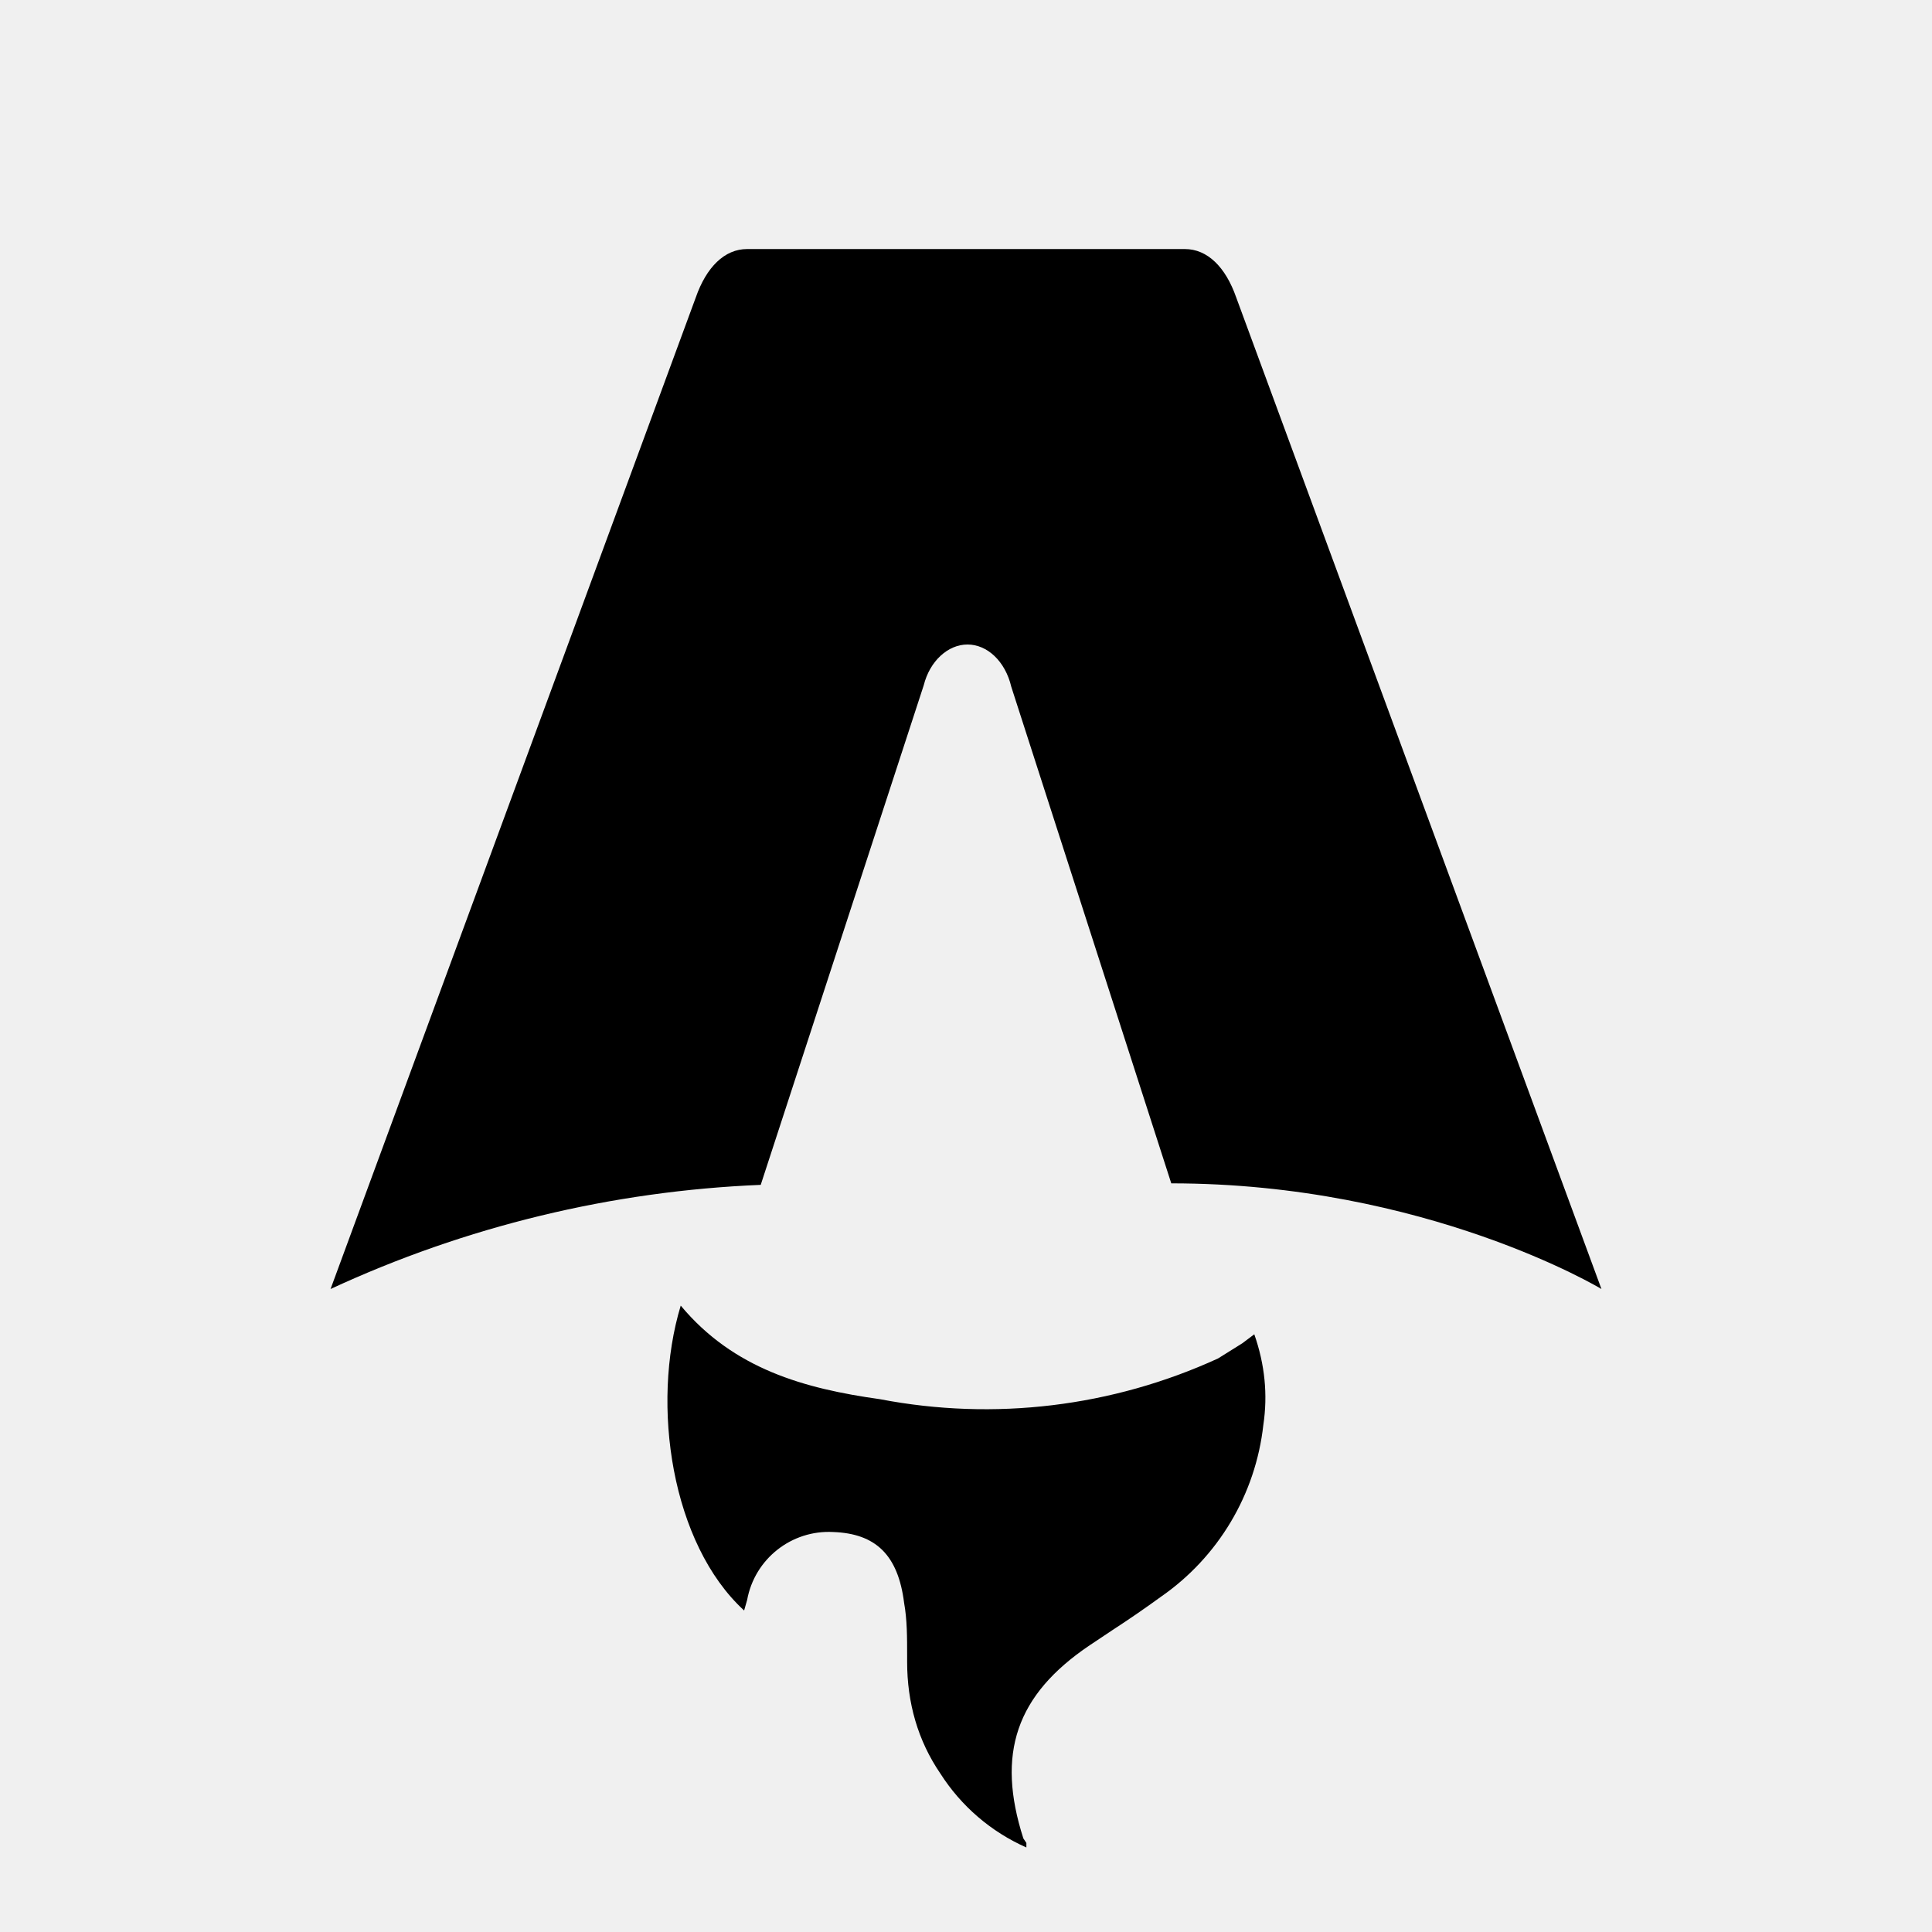
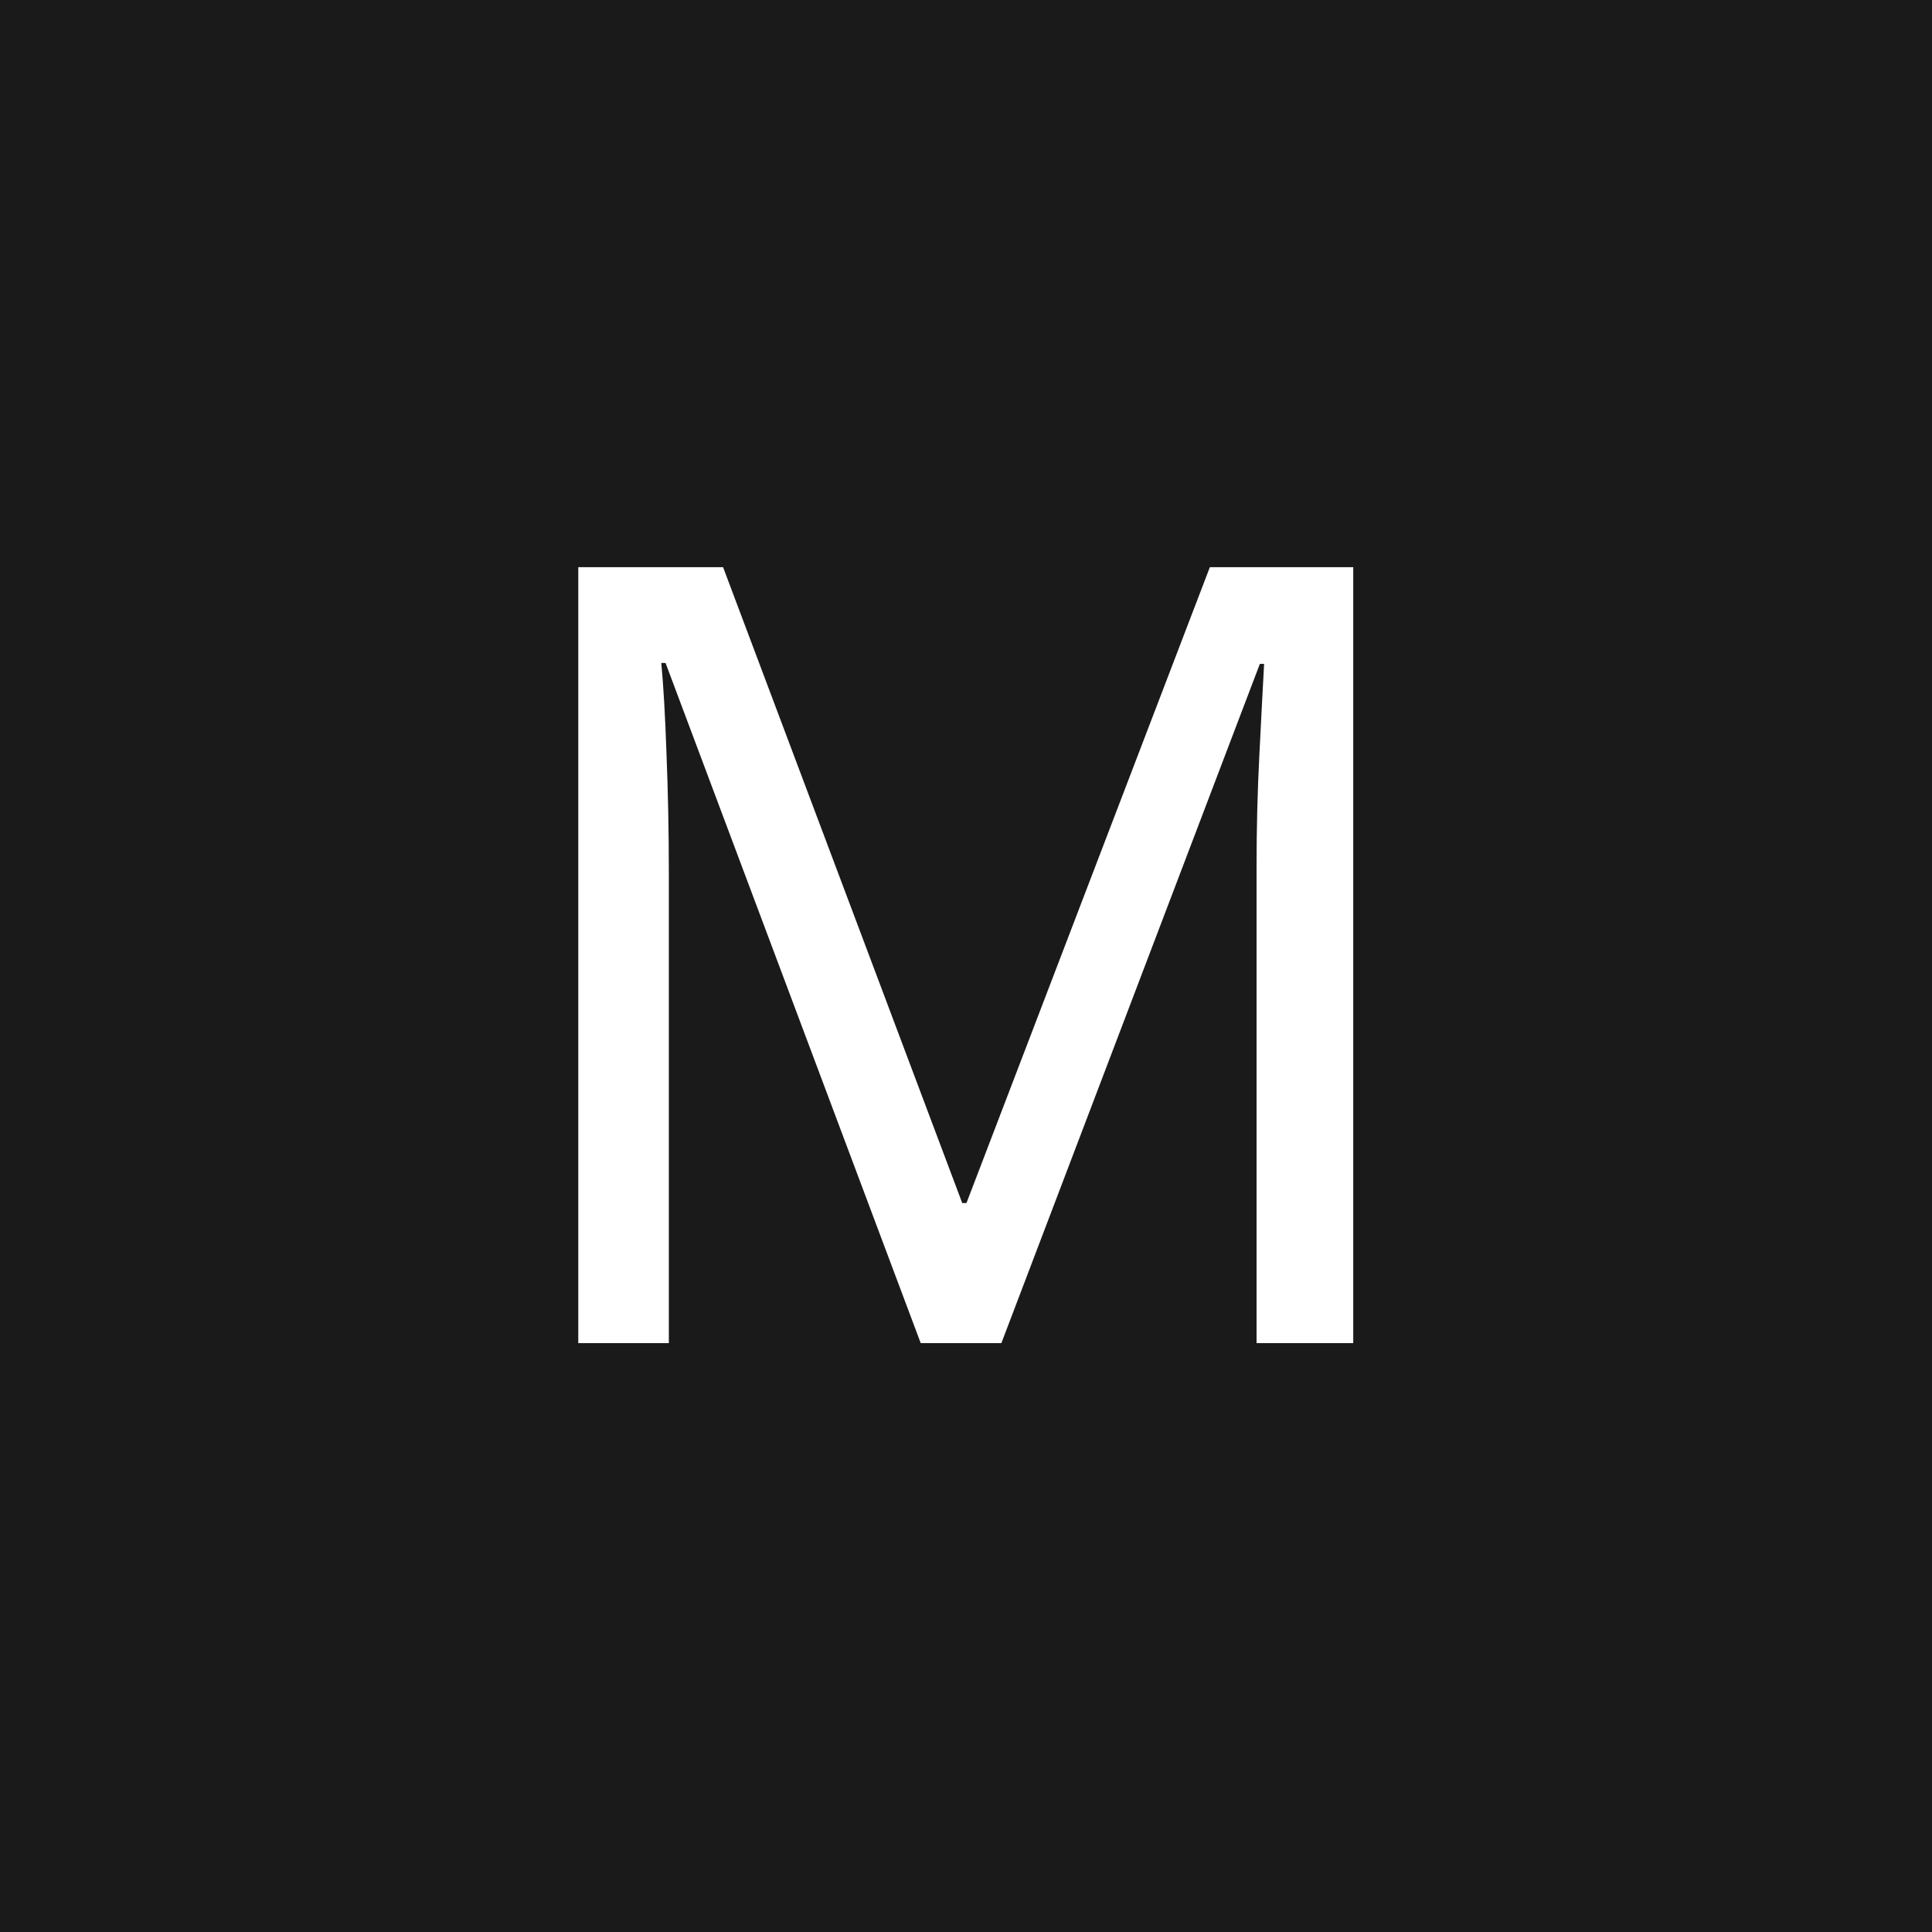
- <svg xmlns="http://www.w3.org/2000/svg" fill="none" viewBox="0 0 128 128">
-   <path d="M50.4 78.5a75.1 75.1 0 0 0-28.5 6.9l24.2-65.7c.7-2 1.9-3.2 3.4-3.2h29c1.5 0 2.7 1.2 3.4 3.2l24.2 65.7s-11.6-7-28.5-7L67 45.5c-.4-1.7-1.6-2.8-2.9-2.8-1.3 0-2.5 1.1-2.9 2.7L50.4 78.5Zm-1.1 28.2Zm-4.2-20.2c-2 6.6-.6 15.8 4.2 20.2a17.5 17.5 0 0 1 .2-.7 5.5 5.5 0 0 1 5.7-4.5c2.8.1 4.3 1.5 4.7 4.7.2 1.1.2 2.3.2 3.5v.4c0 2.7.7 5.2 2.2 7.4a13 13 0 0 0 5.7 4.9v-.3l-.2-.3c-1.8-5.6-.5-9.5 4.4-12.8l1.5-1a73 73 0 0 0 3.2-2.2 16 16 0 0 0 6.8-11.4c.3-2 .1-4-.6-6l-.8.6-1.6 1a37 37 0 0 1-22.4 2.7c-5-.7-9.7-2-13.2-6.2Z" />
-   <style>
-         path { fill: #000; }
-         @media (prefers-color-scheme: dark) {
-             path { fill: #FFF; }
-         }
-     </style>
+ <svg xmlns="http://www.w3.org/2000/svg" width="64" height="64" viewBox="0 0 64 64">
+   <rect width="64" height="64" fill="#1A1A1A" />
+   <text x="50%" y="50%" font-family="sans-serif" font-size="36" fill="#FFFFFF" text-anchor="middle" dominant-baseline="middle">M</text>
</svg>
